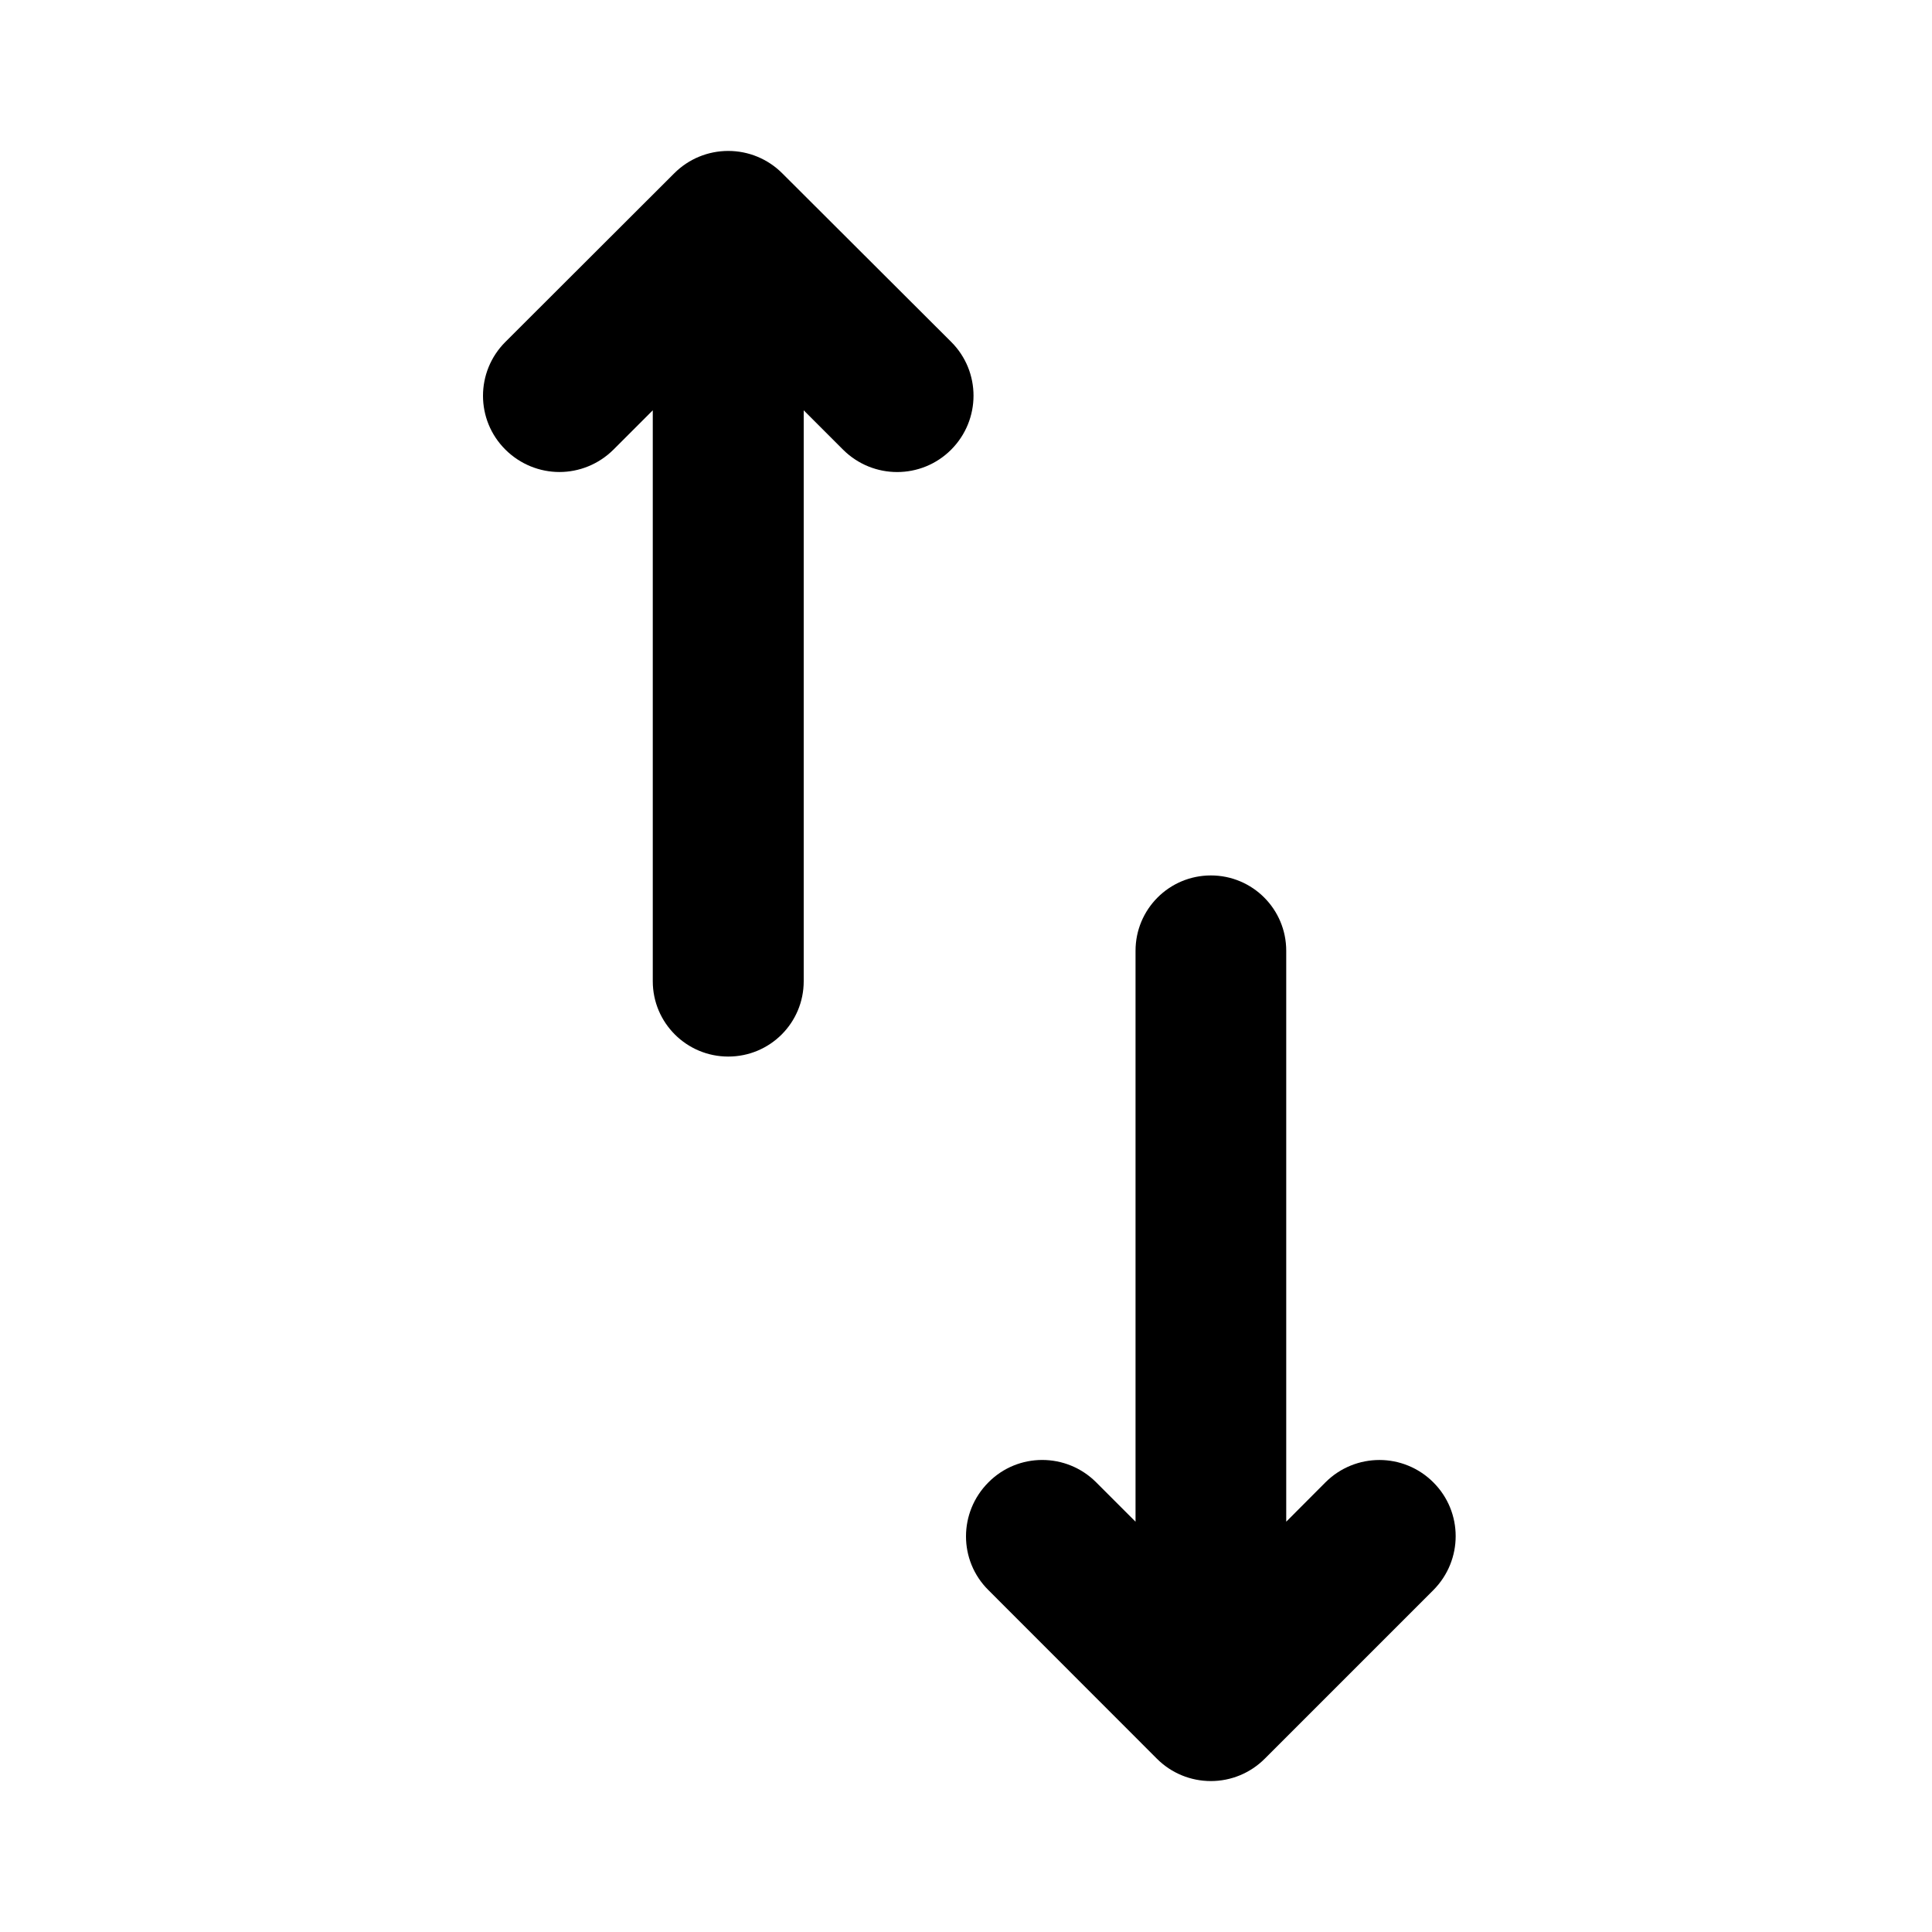
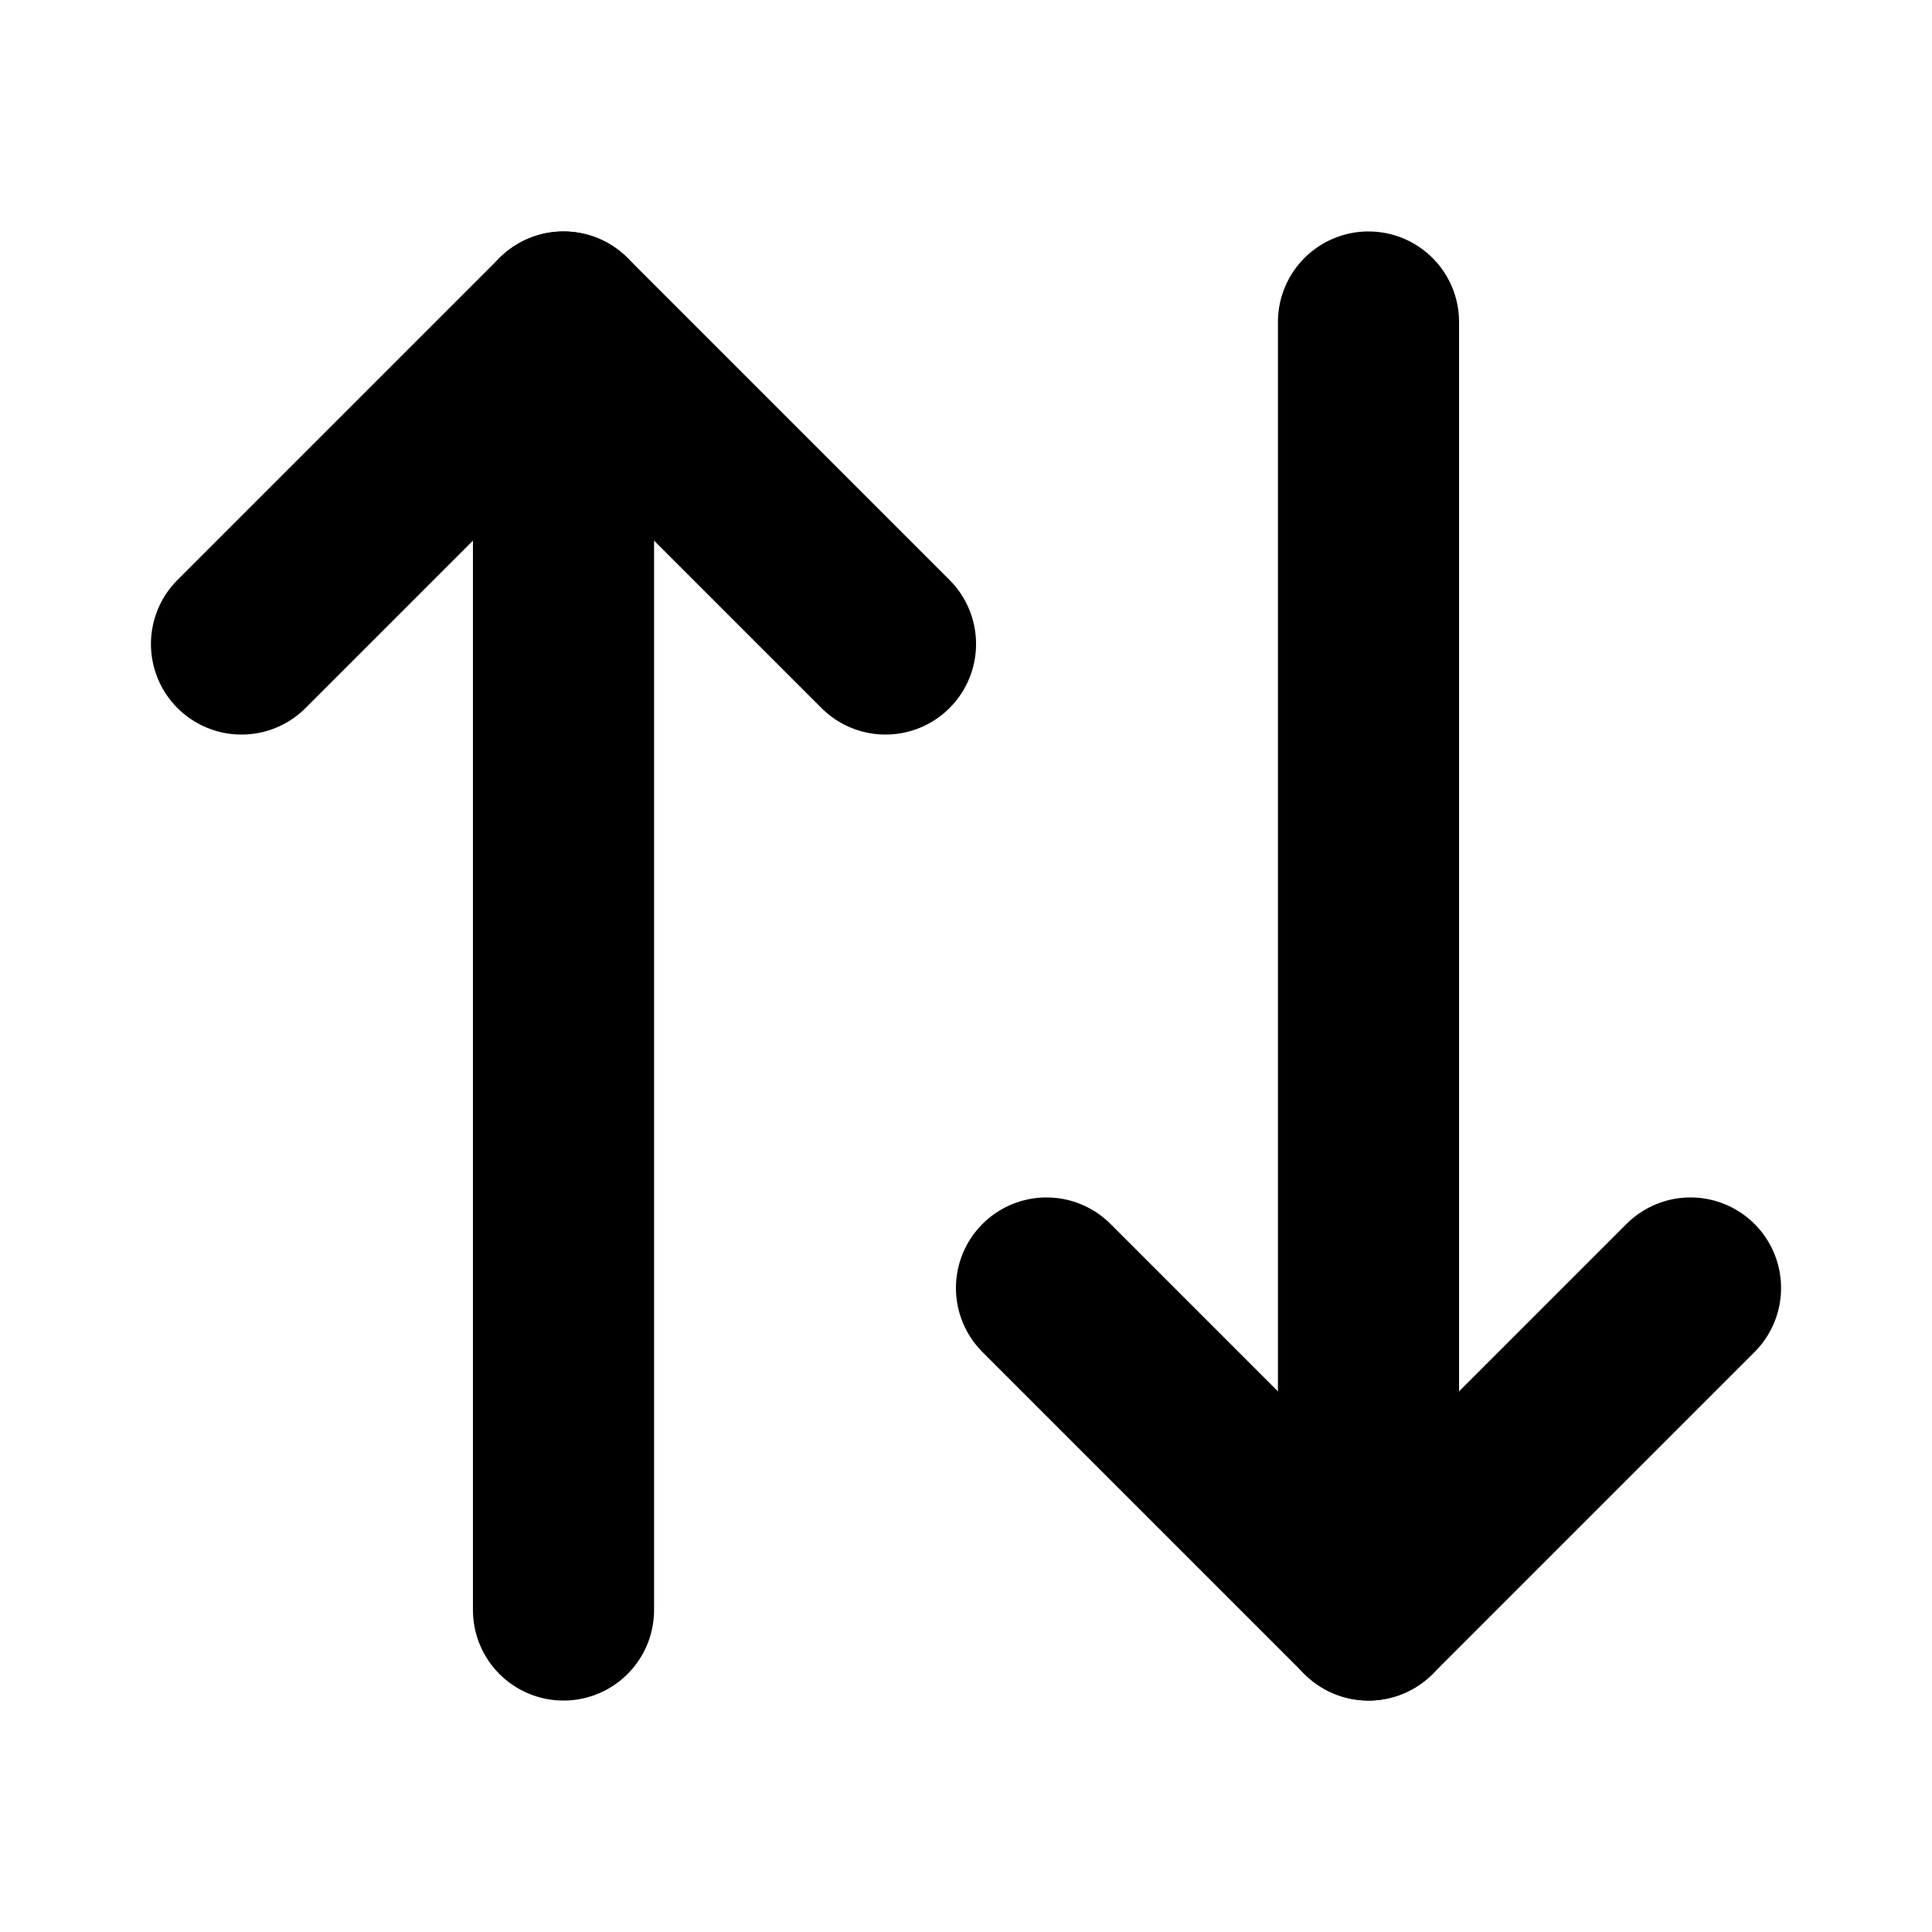
- <svg xmlns="http://www.w3.org/2000/svg" width="16" height="16" viewBox="0 0 16 16">
-   <path d="M8.186 13.169L9.581 14.565C9.7 14.684 9.86 14.75 10.028 14.75C10.195 14.75 10.355 14.684 10.474 14.565L11.87 13.169C12.117 12.921 12.117 12.522 11.87 12.276C11.747 12.153 11.585 12.091 11.424 12.091C11.262 12.091 11.1 12.153 10.977 12.276L10.652 12.602V7.874C10.652 7.529 10.373 7.25 10.028 7.25C9.683 7.25 9.404 7.529 9.404 7.874V12.602L9.078 12.276C8.831 12.029 8.431 12.029 8.186 12.276C7.938 12.524 7.938 12.924 8.186 13.169Z" />
-   <path d="M7.877 2.831L6.478 1.435C6.359 1.316 6.199 1.25 6.031 1.25C5.863 1.25 5.703 1.316 5.584 1.435L4.186 2.831C3.938 3.078 3.938 3.478 4.186 3.724C4.309 3.846 4.471 3.909 4.633 3.909C4.795 3.909 4.957 3.846 5.08 3.724L5.406 3.398V8.126C5.406 8.471 5.686 8.75 6.031 8.75C6.377 8.75 6.656 8.471 6.656 8.126V3.398L6.982 3.724C7.23 3.971 7.63 3.971 7.877 3.724C8.124 3.476 8.124 3.077 7.877 2.831Z" />
+ <svg xmlns="http://www.w3.org/2000/svg" width="24" height="24" viewBox="0 0 24 24" fill="none" stroke="currentColor" stroke-width="2.25" stroke-linecap="round" stroke-linejoin="round" class="lucide lucide-arrow-up-down">
+   <path d="m21 16-4 4-4-4" />
+   <path d="M17 20V4" />
+   <path d="m3 8 4-4 4 4" />
+   <path d="M7 4v16" />
</svg>
